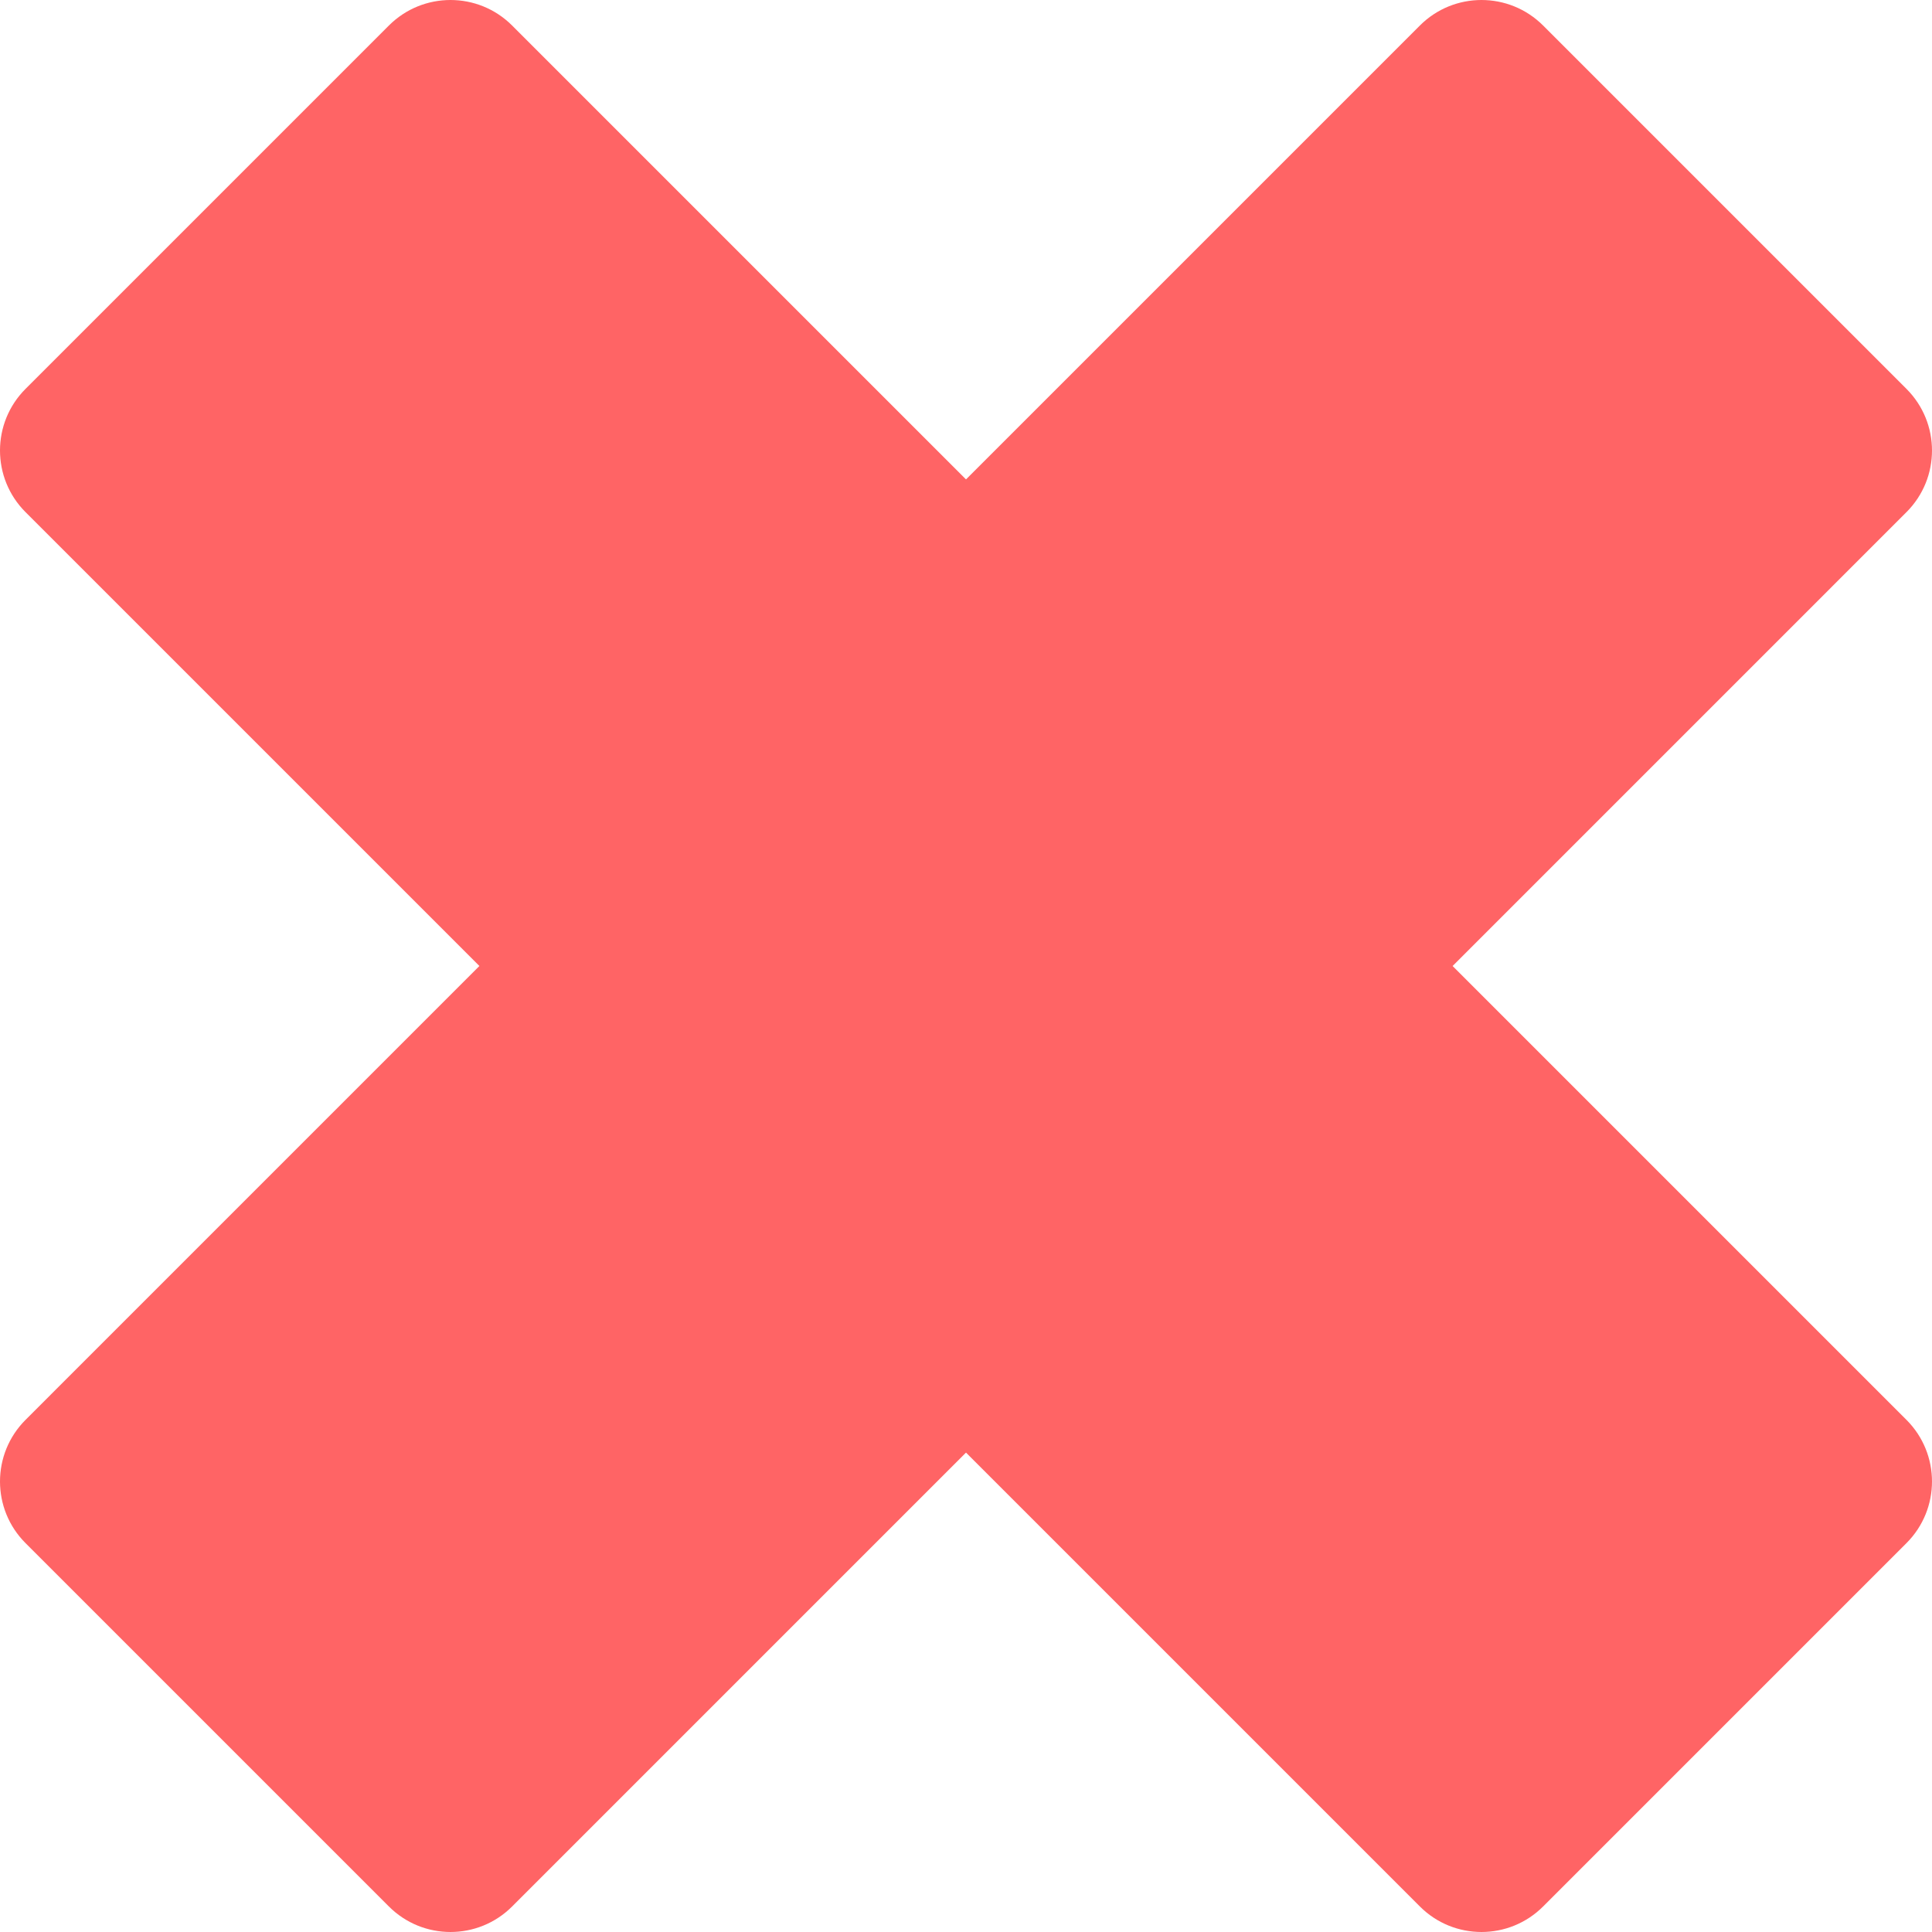
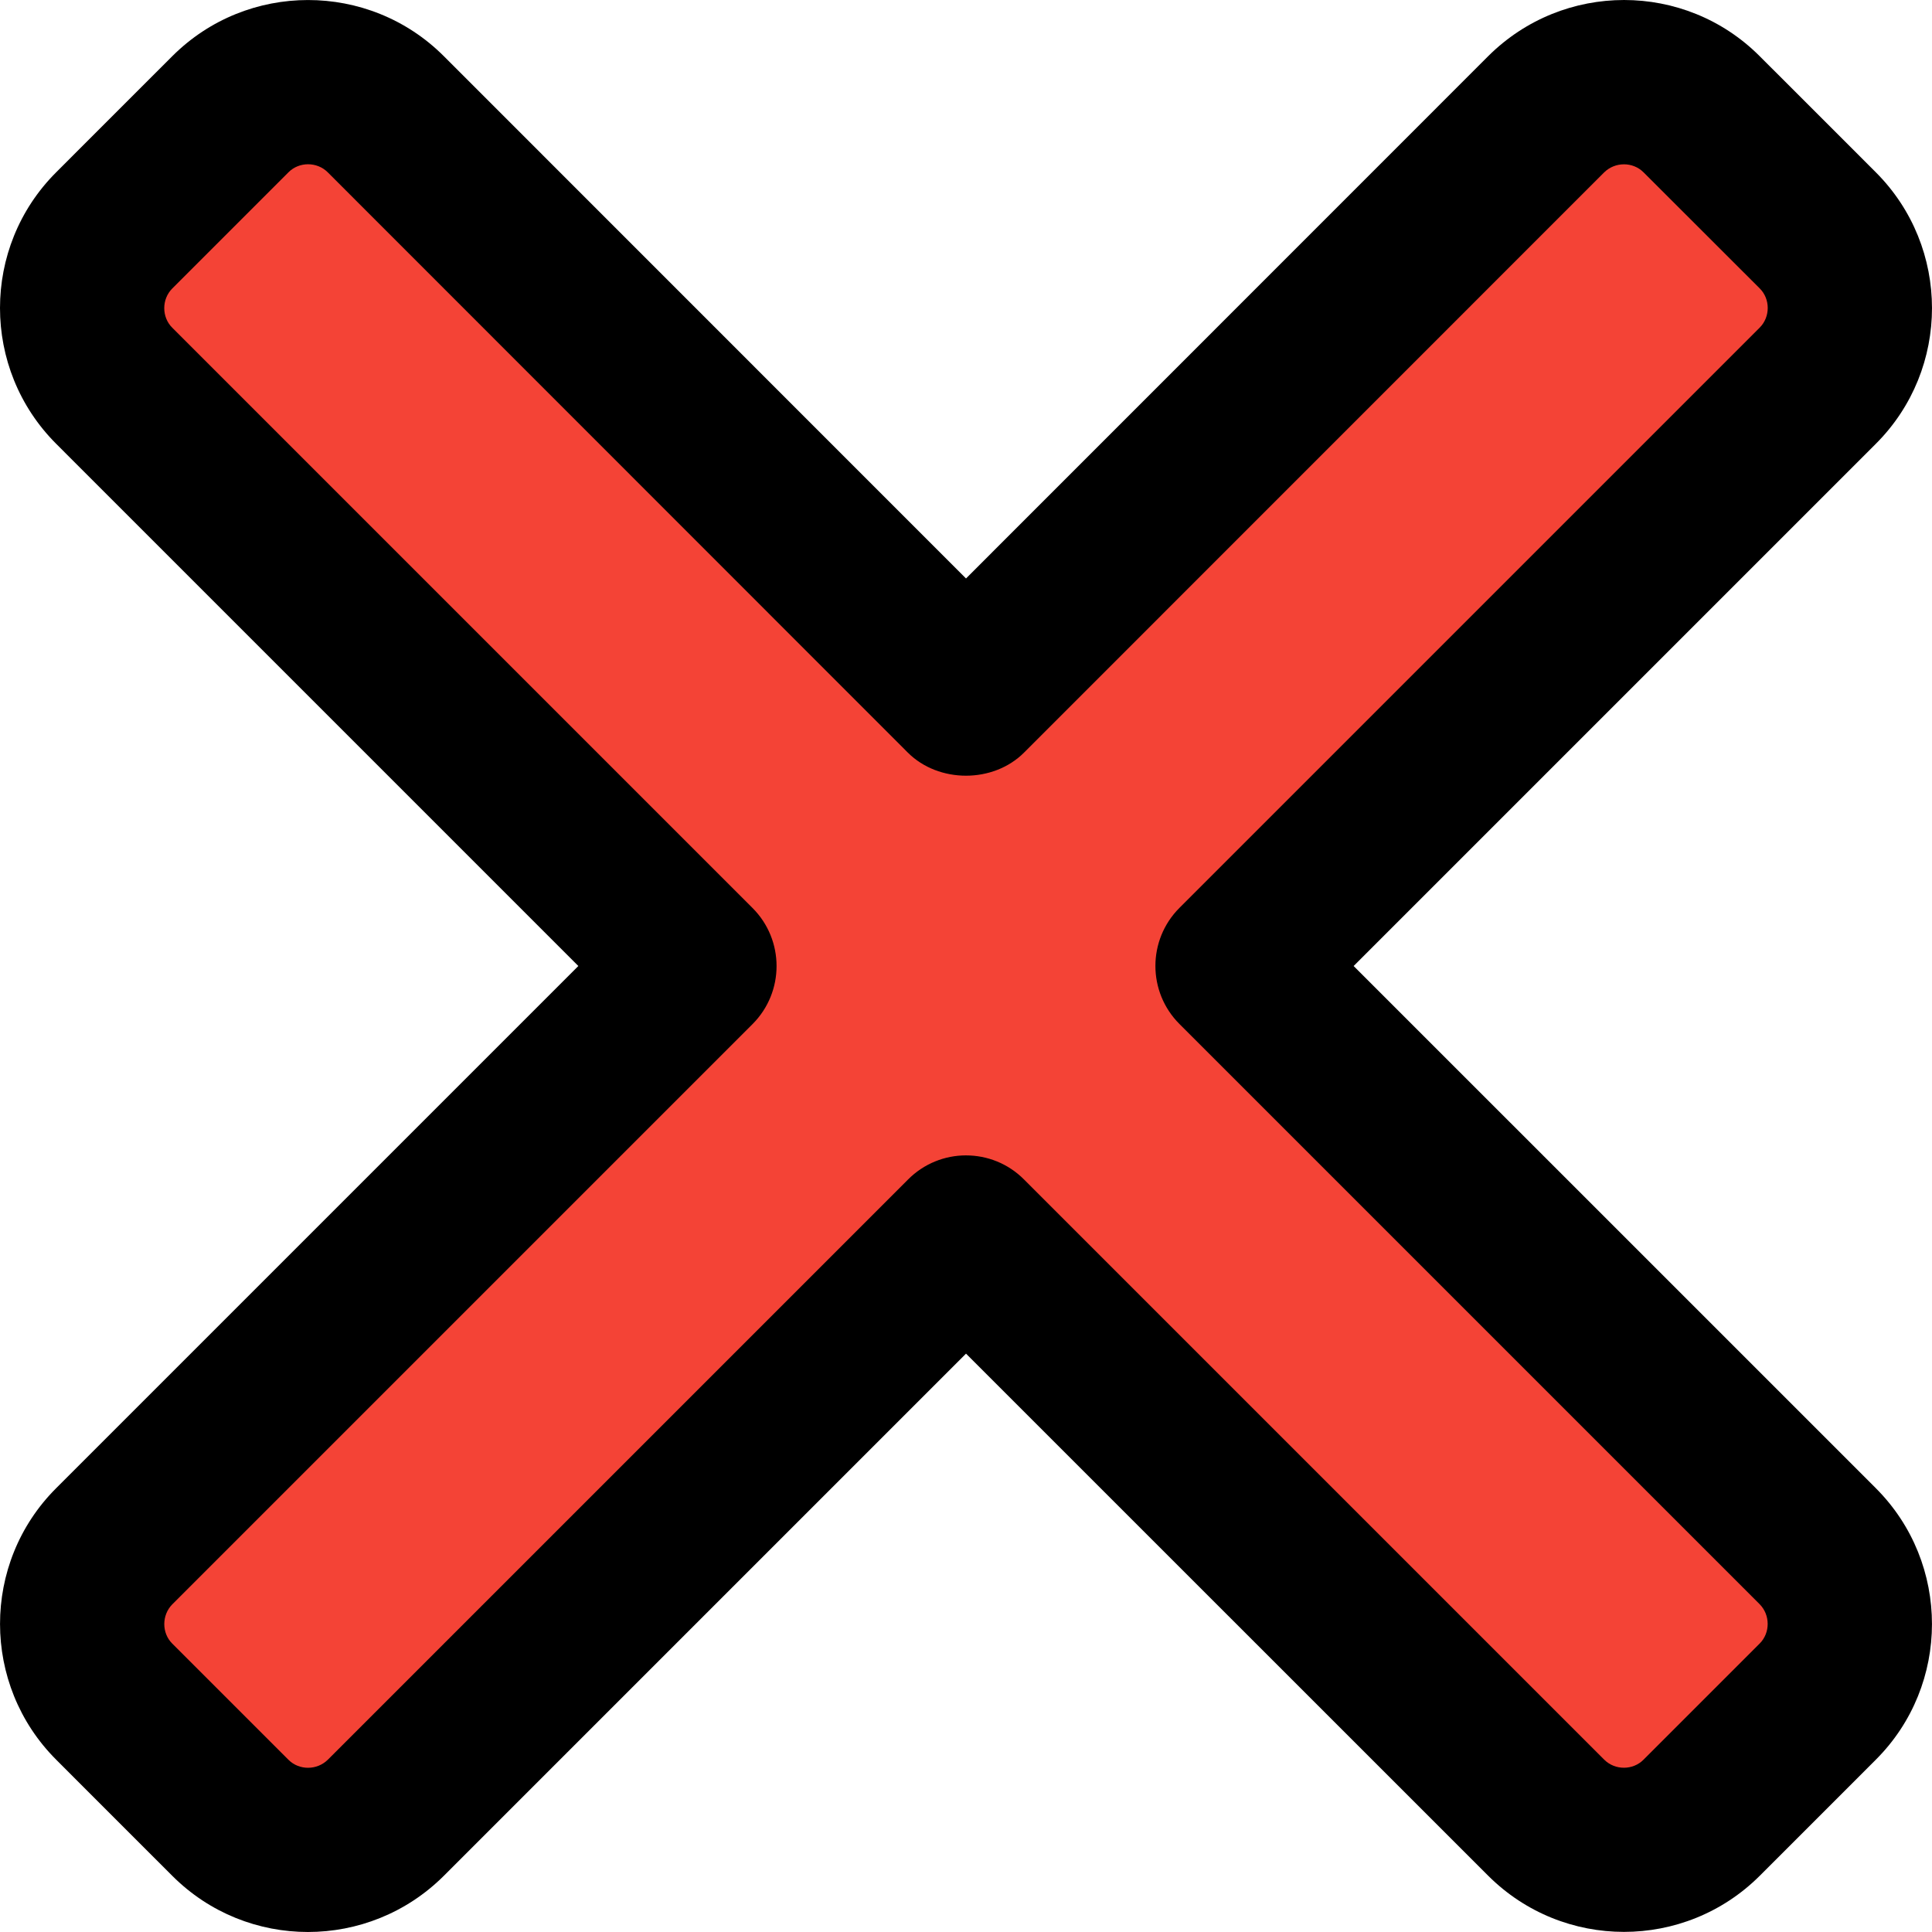
- <svg xmlns="http://www.w3.org/2000/svg" version="1.1" id="Layer_1" x="0px" y="0px" viewBox="0 0 511.999 511.999" style="enable-background:new 0 0 511.999 511.999;" xml:space="preserve">
-   <path style="fill:#FF6465;" d="M384.955,256l120.28-120.28c9.019-9.019,9.019-23.642,0-32.66L408.94,6.765  c-9.019-9.019-23.642-9.019-32.66,0l-120.28,120.28L135.718,6.765c-9.019-9.019-23.642-9.019-32.66,0L6.764,103.058  c-9.019,9.019-9.019,23.642,0,32.66l120.28,120.28L6.764,376.28c-9.019,9.019-9.019,23.642,0,32.66l96.295,96.294  c9.019,9.019,23.642,9.019,32.66,0l120.28-120.28l120.28,120.28c9.019,9.019,23.642,9.019,32.66,0l96.295-96.294  c9.019-9.019,9.019-23.642,0-32.66L384.955,256z" />
-   <g>
- </g>
-   <g>
- </g>
-   <g>
- </g>
-   <g>
- </g>
-   <g>
- </g>
-   <g>
- </g>
-   <g>
- </g>
-   <g>
- </g>
-   <g>
- </g>
-   <g>
- </g>
-   <g>
- </g>
-   <g>
- </g>
-   <g>
- </g>
-   <g>
- </g>
-   <g>
- </g>
+ <svg xmlns="http://www.w3.org/2000/svg" height="376.491pt" viewBox="0 0 376.491 376.491" width="376.491pt">
+   <path d="m361.727 301.375-286.613-286.613c-12.5-12.5-32.766-12.5-45.246 0l-15.105 15.082c-12.5 12.504-12.5 32.77 0 45.25l286.613 286.613c12.504 12.5 32.77 12.5 45.25 0l15.082-15.082c12.523-12.48 12.523-32.746.02-45.25zm0 0" fill="#f44336" />
+   <path d="m301.375 14.762-286.613 286.613c-12.5 12.504-12.5 32.77 0 45.25l15.082 15.082c12.504 12.5 32.77 12.5 45.25 0l286.633-286.594c12.504-12.5 12.504-32.766 0-45.246l-15.082-15.082c-12.5-12.523-32.766-12.523-45.27-.023zm0 0" fill="#f44336" />
+   <path d="m316.457 376.469c-9.555 0-19.133-3.648-26.43-10.922l-101.781-101.762-101.762 101.762c-14.633 14.59-38.336 14.59-52.906 0l-22.633-22.637c-14.57-14.57-14.594-38.312-.023-52.883l101.781-101.781-101.758-101.762c-14.594-14.59-14.594-38.336 0-52.906l22.633-22.633c14.57-14.57 38.293-14.594 52.887-.023l101.781 101.805 101.758-101.781c14.637-14.594 38.336-14.594 52.906 0l22.637 22.633c14.59 14.594 14.59 38.336 0 52.906l-101.762 101.762 101.762 101.758s.02 0 .02.023c14.57 14.59 14.551 38.336-.02 52.883l-22.637 22.637c-7.293 7.273-16.871 10.922-26.453 10.922zm-128.211-151.316c4.094 0 8.191 1.559 11.305 4.691l113.066 113.066c2.094 2.094 5.59 2.094 7.66 0l22.633-22.633c2.094-2.09 2.07-5.59-.02-7.68l-113.047-113.047c-6.25-6.25-6.25-16.383 0-22.633l113.066-113.066c2.094-2.09 2.094-5.59 0-7.66l-22.633-22.613c-2.09-2.09-5.566-2.07-7.68.023l-113.047 113.066c-5.992 5.992-16.617 5.992-22.633 0l-113.047-113.09c-2.09-2.09-5.59-2.09-7.656 0l-22.637 22.637c-2.09 2.09-2.09 5.586 0 7.656l113.066 113.066c6.25 6.25 6.25 16.387 0 22.637l-113.066 113.066c-2.07 2.09-2.09 5.59 0 7.656l22.637 22.637c2.09 2.09 5.566 2.07 7.68-.023l113.043-113.043c3.117-3.137 7.211-4.715 11.309-4.715zm0 0" />
</svg>
